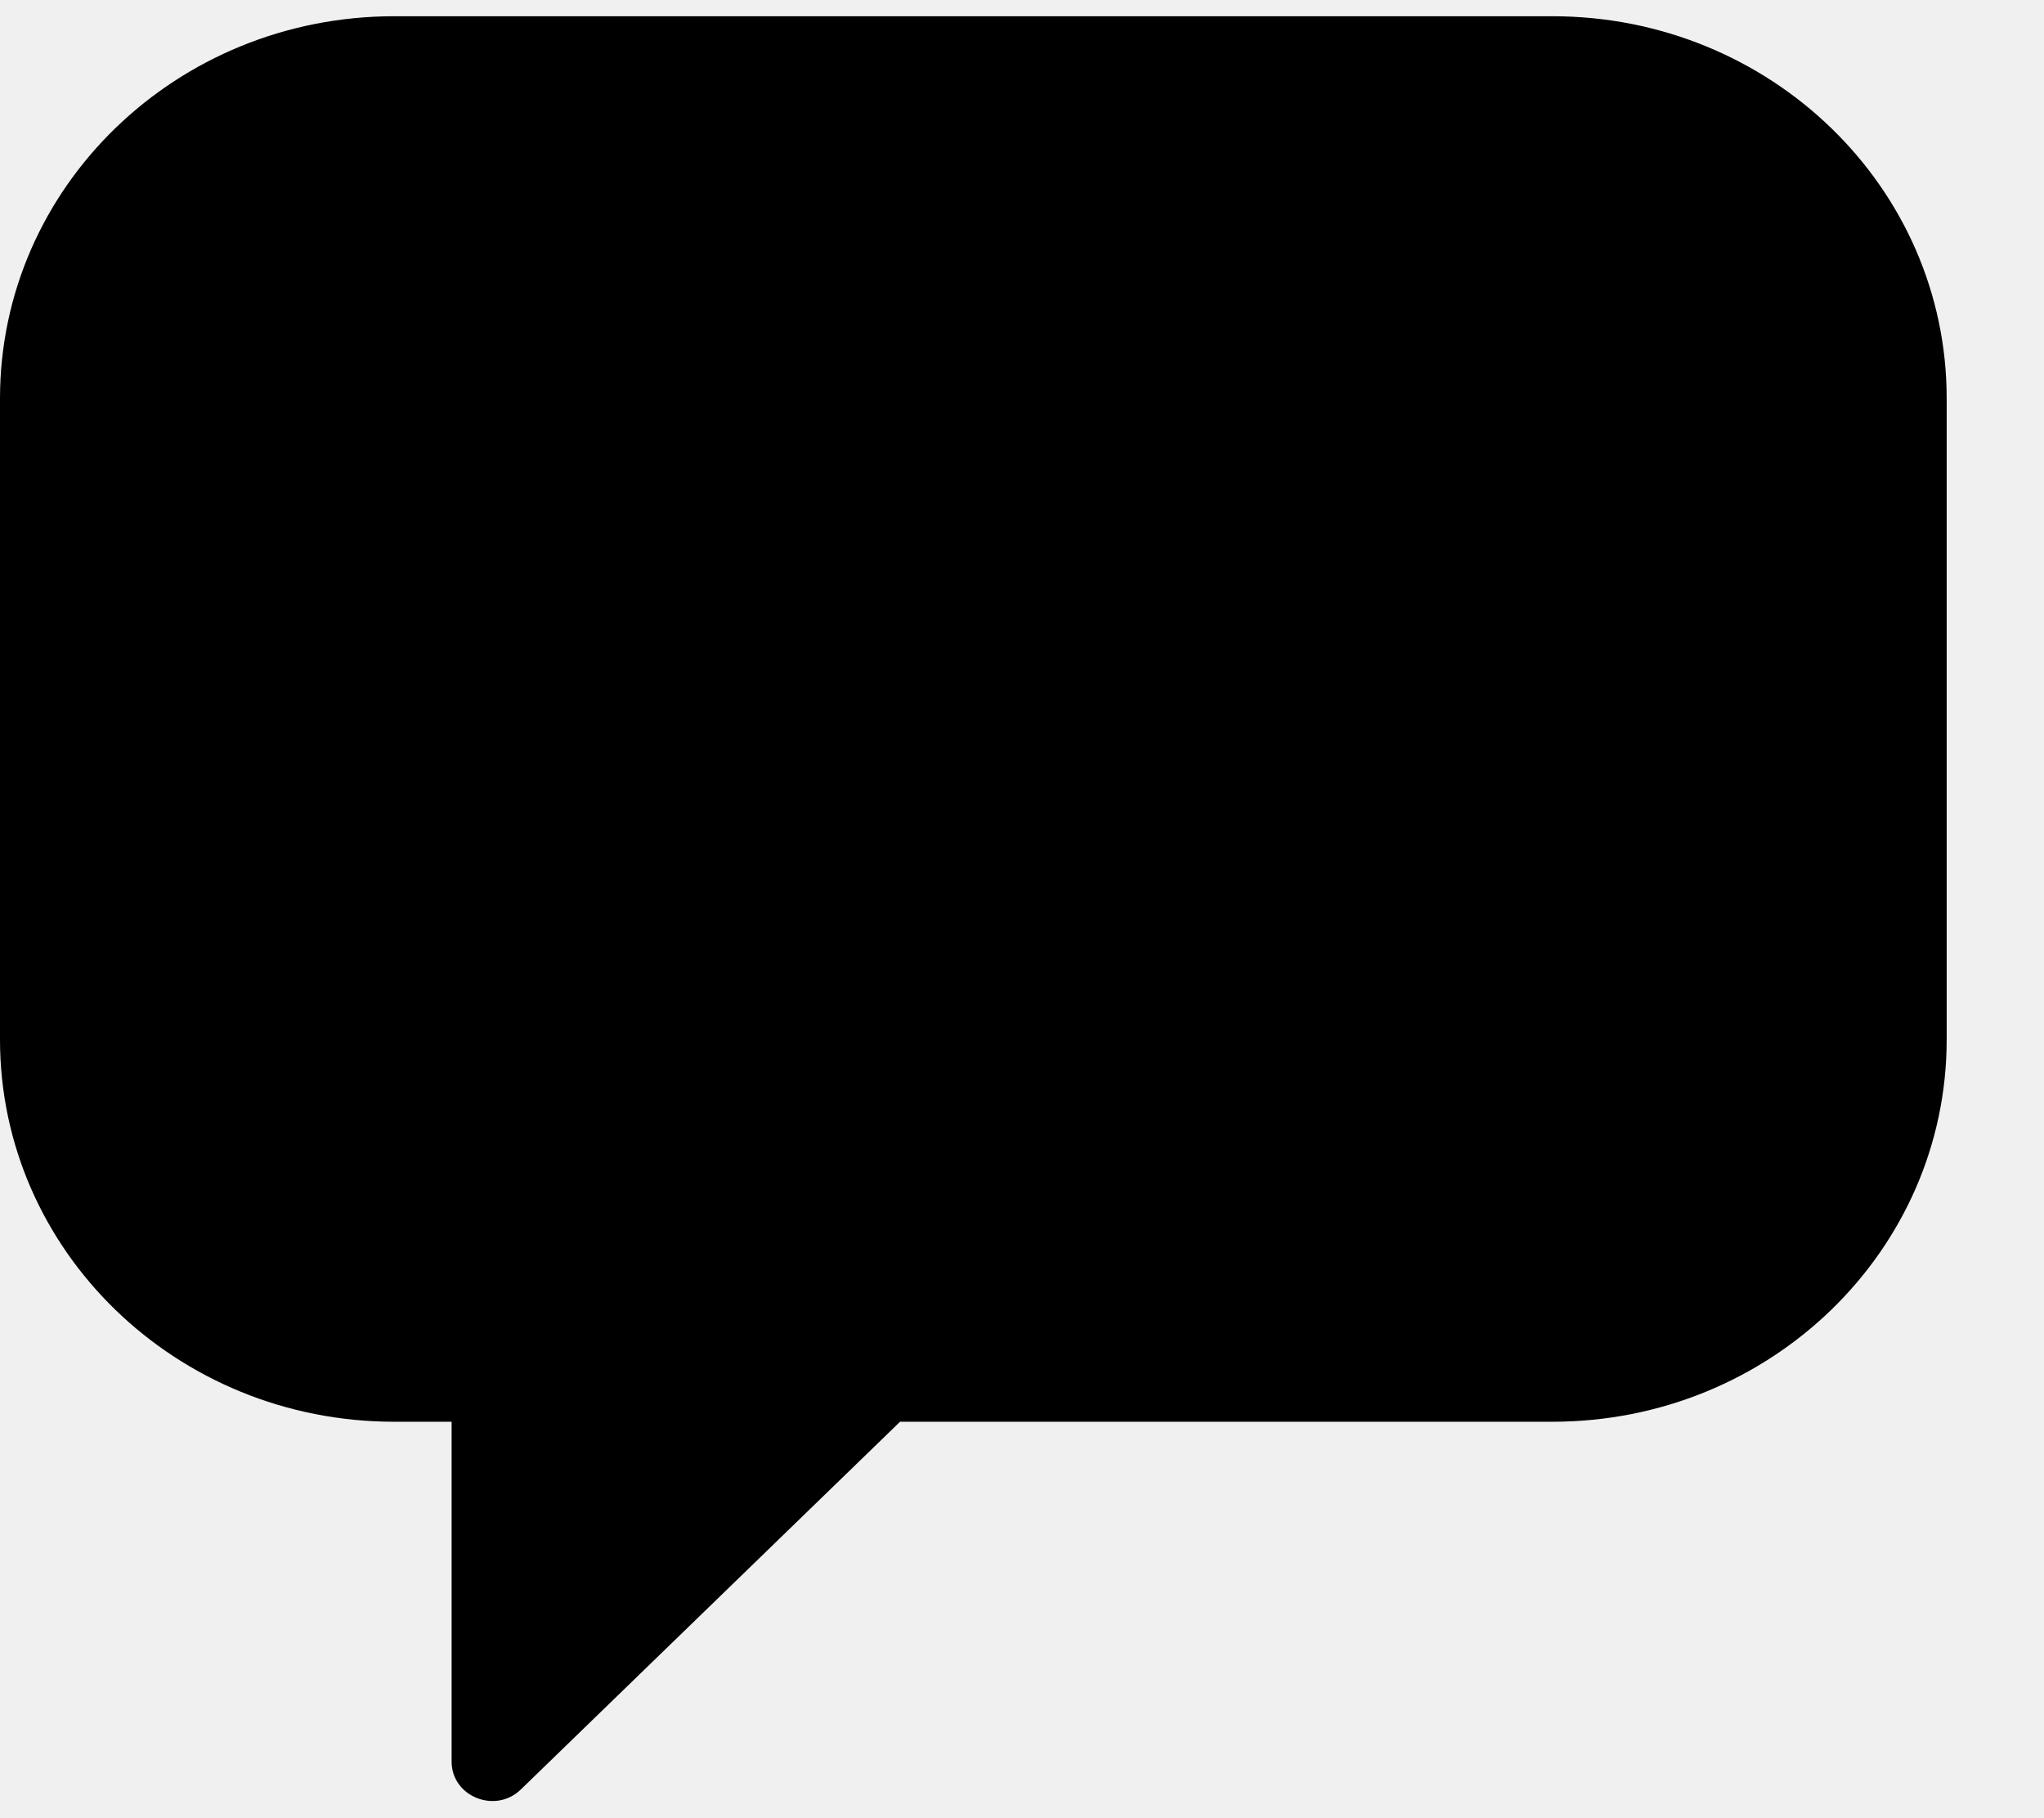
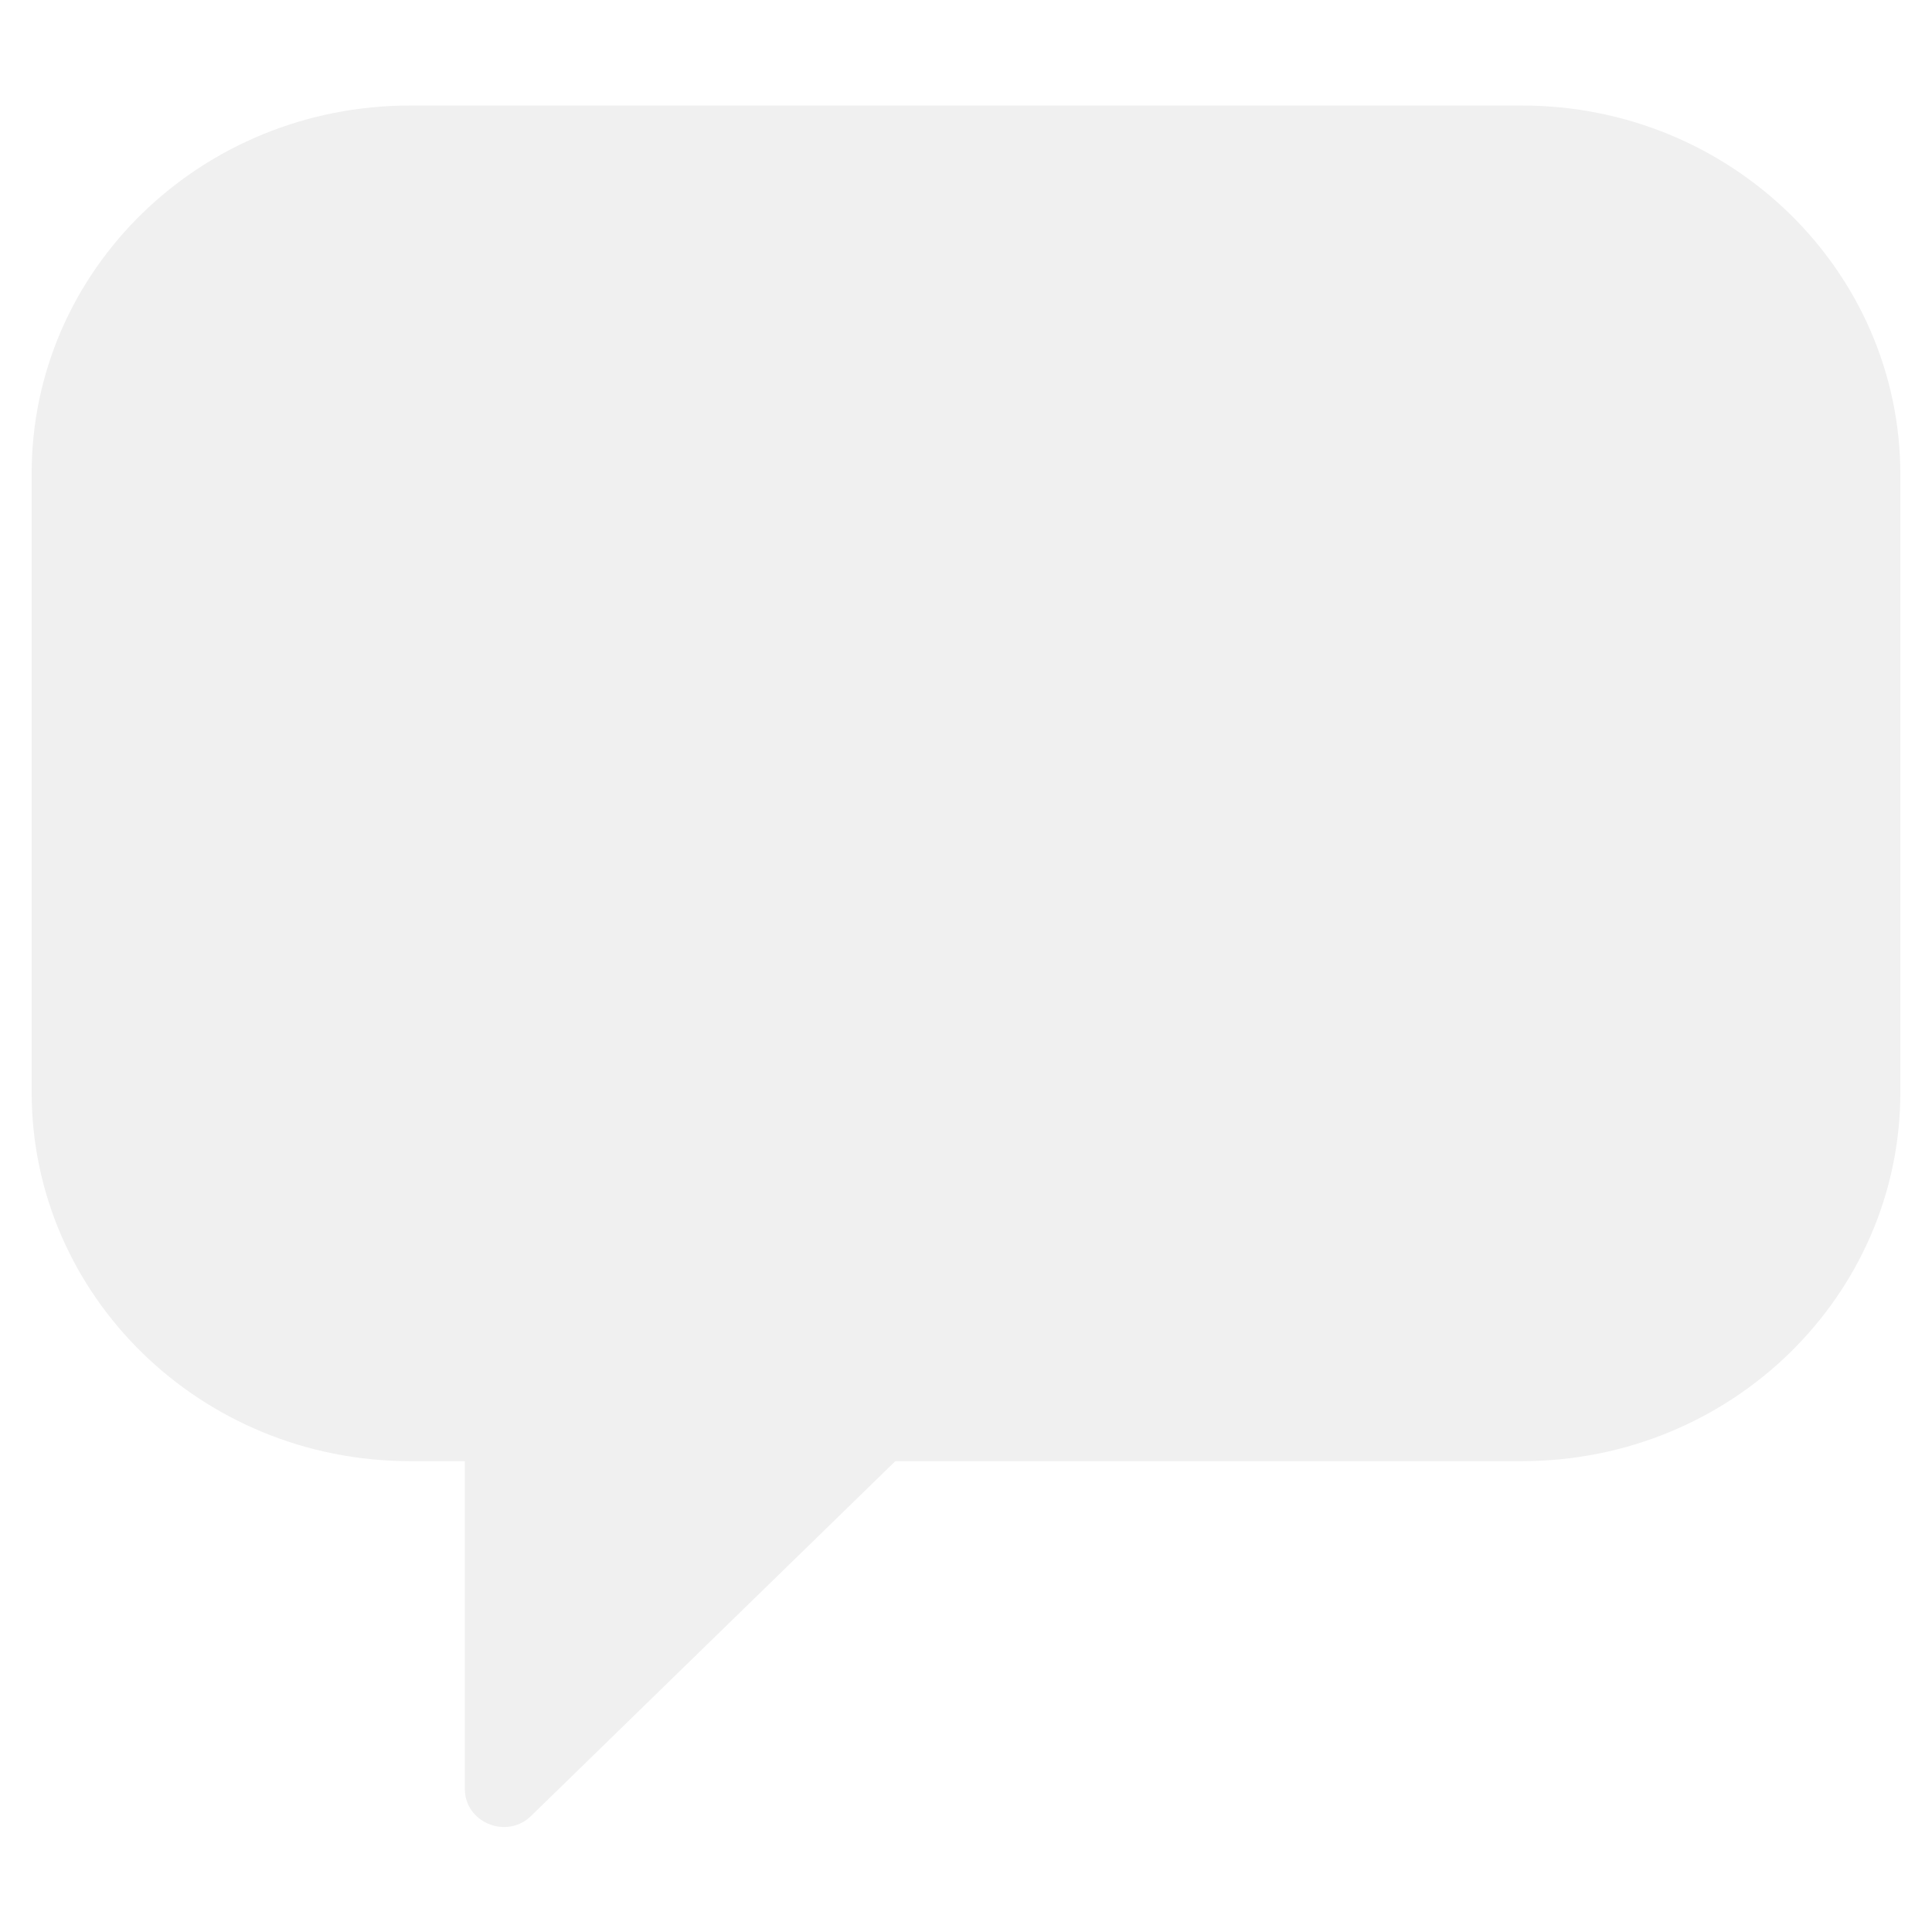
- <svg xmlns="http://www.w3.org/2000/svg" width="18" height="16" viewBox="0 0 18 16" fill="none">
-   <g clip-path="url(#clip0_69_96)">
-     <path d="M13.671 0.143H3.471C1.553 0.143 0 1.648 0 3.508V9.152C0 11.011 1.553 12.517 3.471 12.517H3.977V15.509C3.977 15.817 4.362 15.972 4.586 15.755L7.926 12.517H13.671C15.59 12.517 17.143 11.011 17.143 9.152V3.508C17.143 1.648 15.59 0.143 13.671 0.143Z" fill="black" />
+ <svg xmlns="http://www.w3.org/2000/svg" width="21" height="21" viewBox="0 0 21 21" fill="none">
+   <g clip-path="url(#clip0_299_197)">
+     <path d="M0 0V21H21V0H0ZM20.656 11.871C20.656 14.085 18.817 15.882 16.543 15.882H9.732L5.77 19.741C5.508 19.995 5.053 19.812 5.053 19.446V15.882H4.457C2.183 15.882 0.344 14.085 0.344 11.871V5.148C0.344 2.935 2.183 1.147 4.457 1.147H16.543C18.817 1.147 20.656 2.945 20.656 5.159V11.881V11.871Z" fill="white" />
  </g>
  <defs>
-     <clipPath id="clip0_69_96">
-       <rect width="17.143" height="15.714" fill="white" transform="translate(0 0.142822)" />
+     <clipPath id="clip0_299_197">
+       <rect width="21" height="21" fill="white" />
    </clipPath>
  </defs>
</svg>
